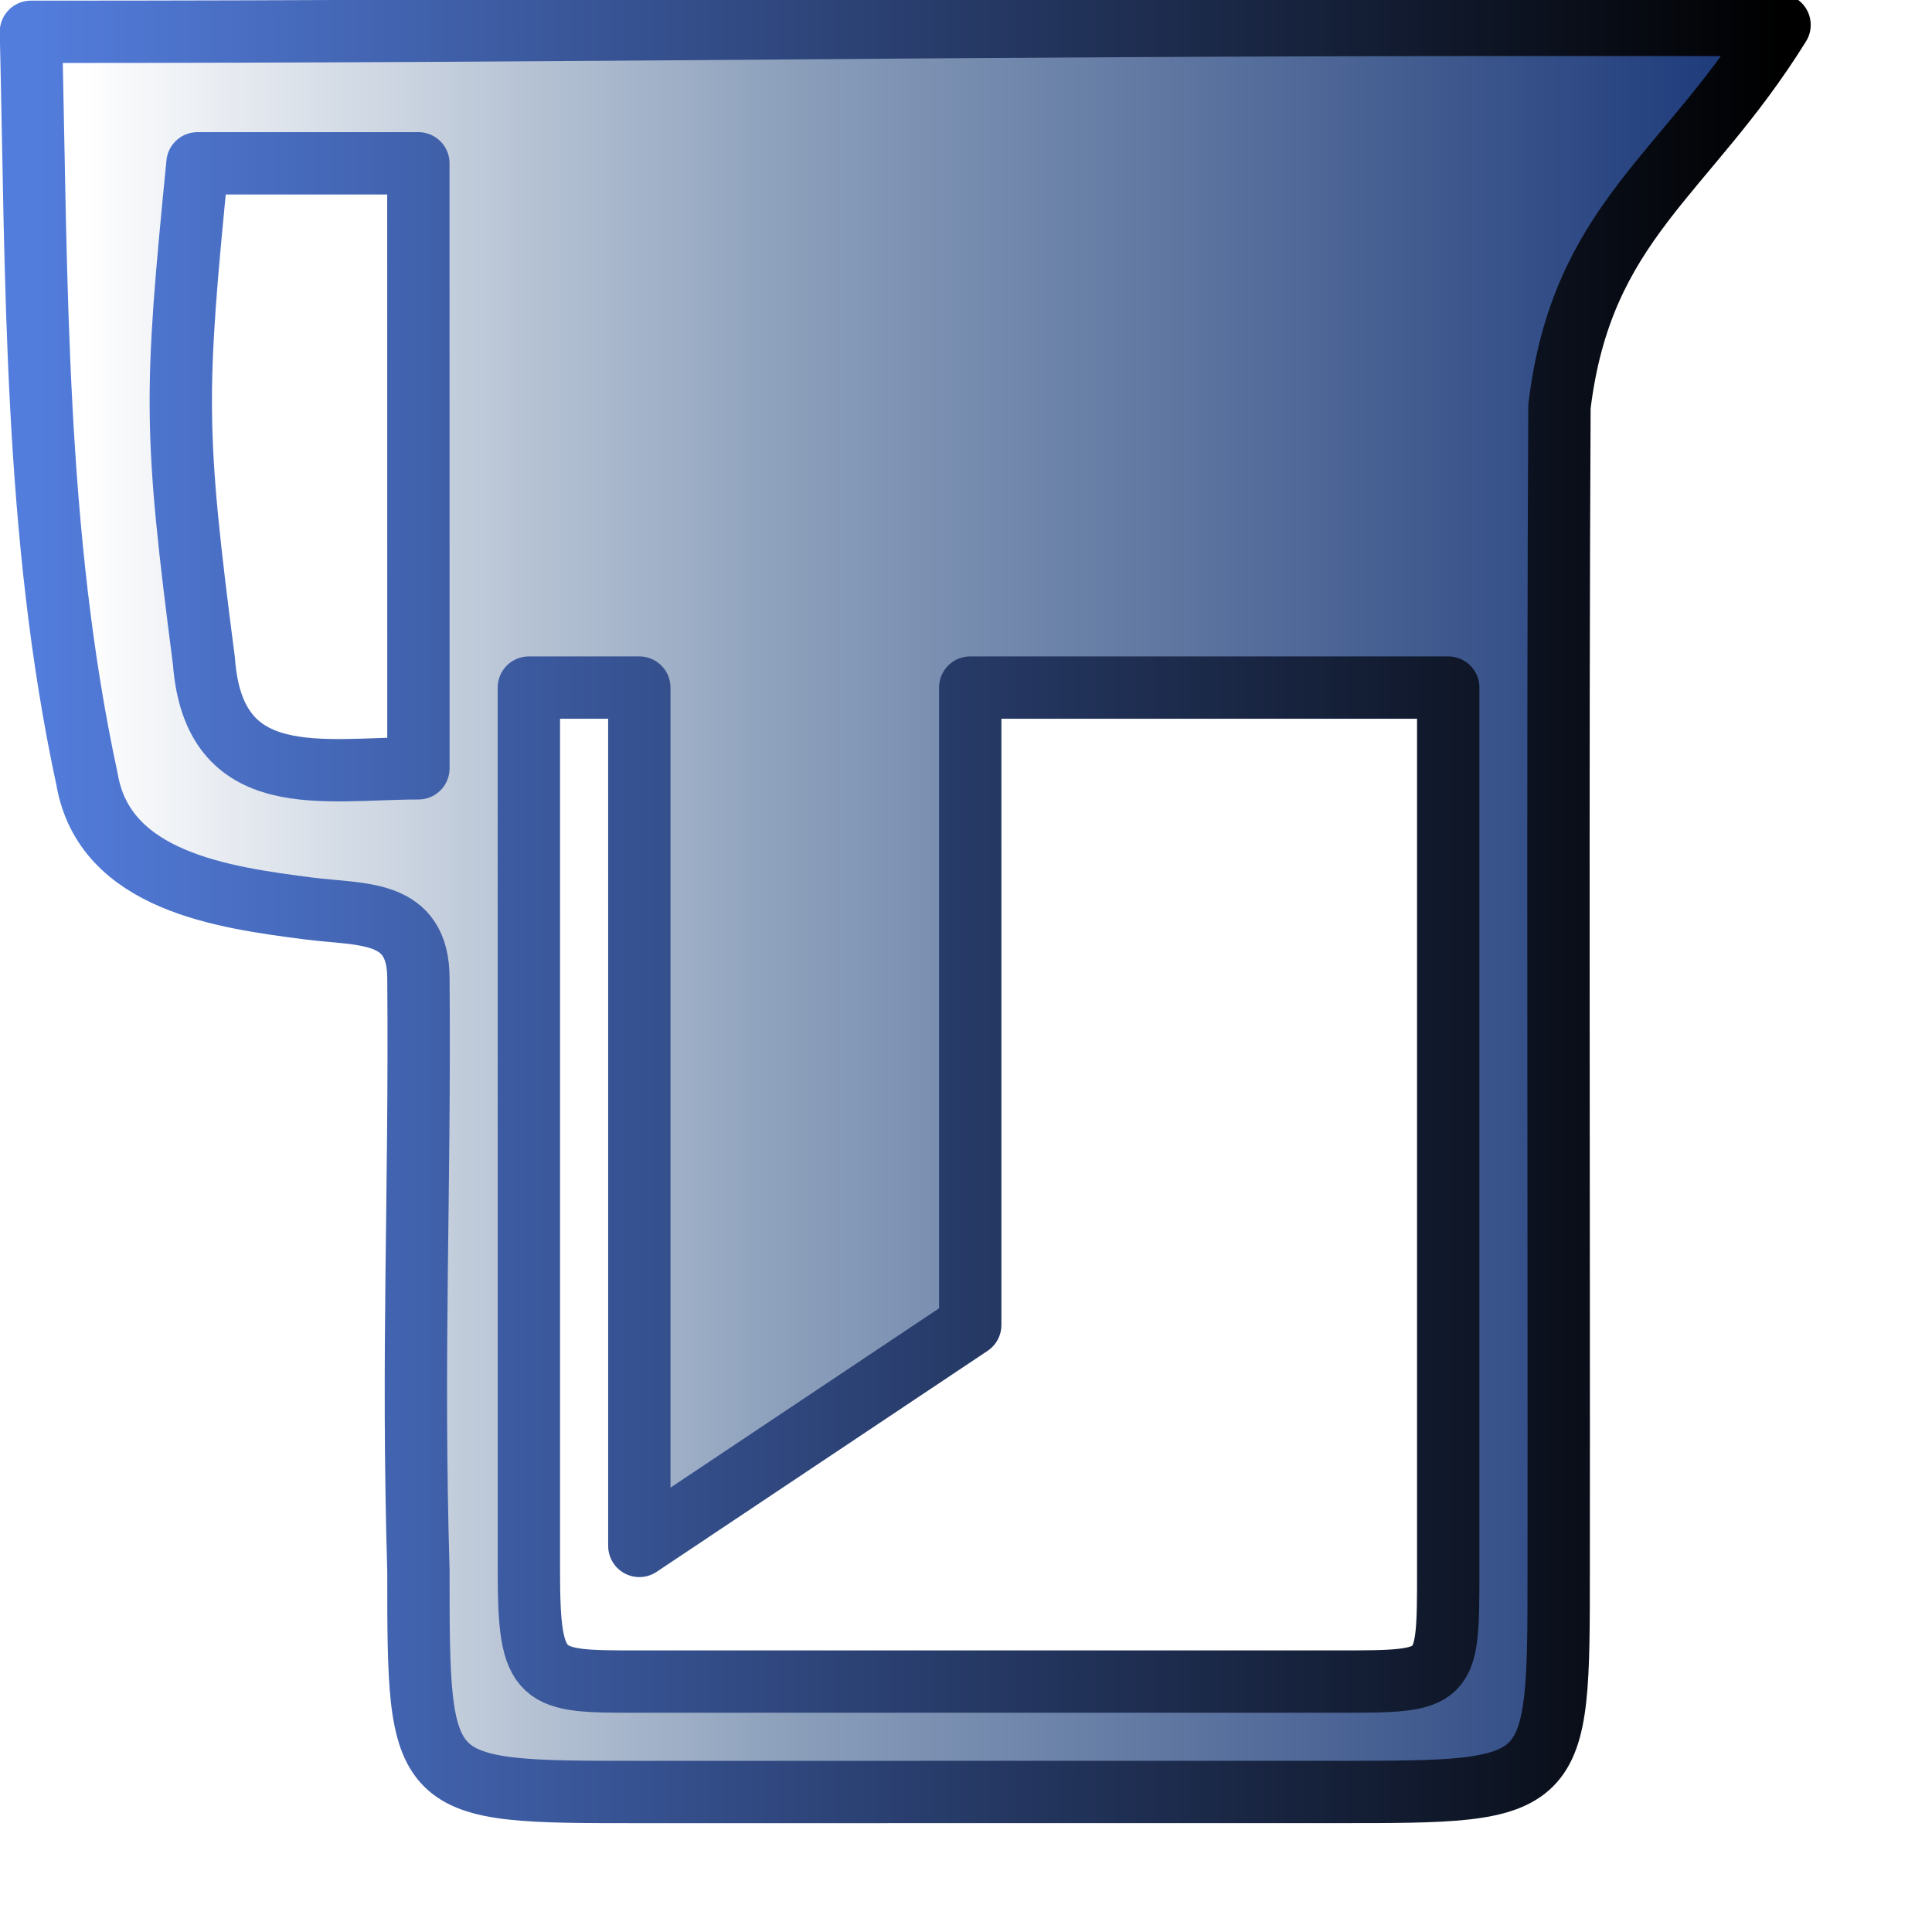
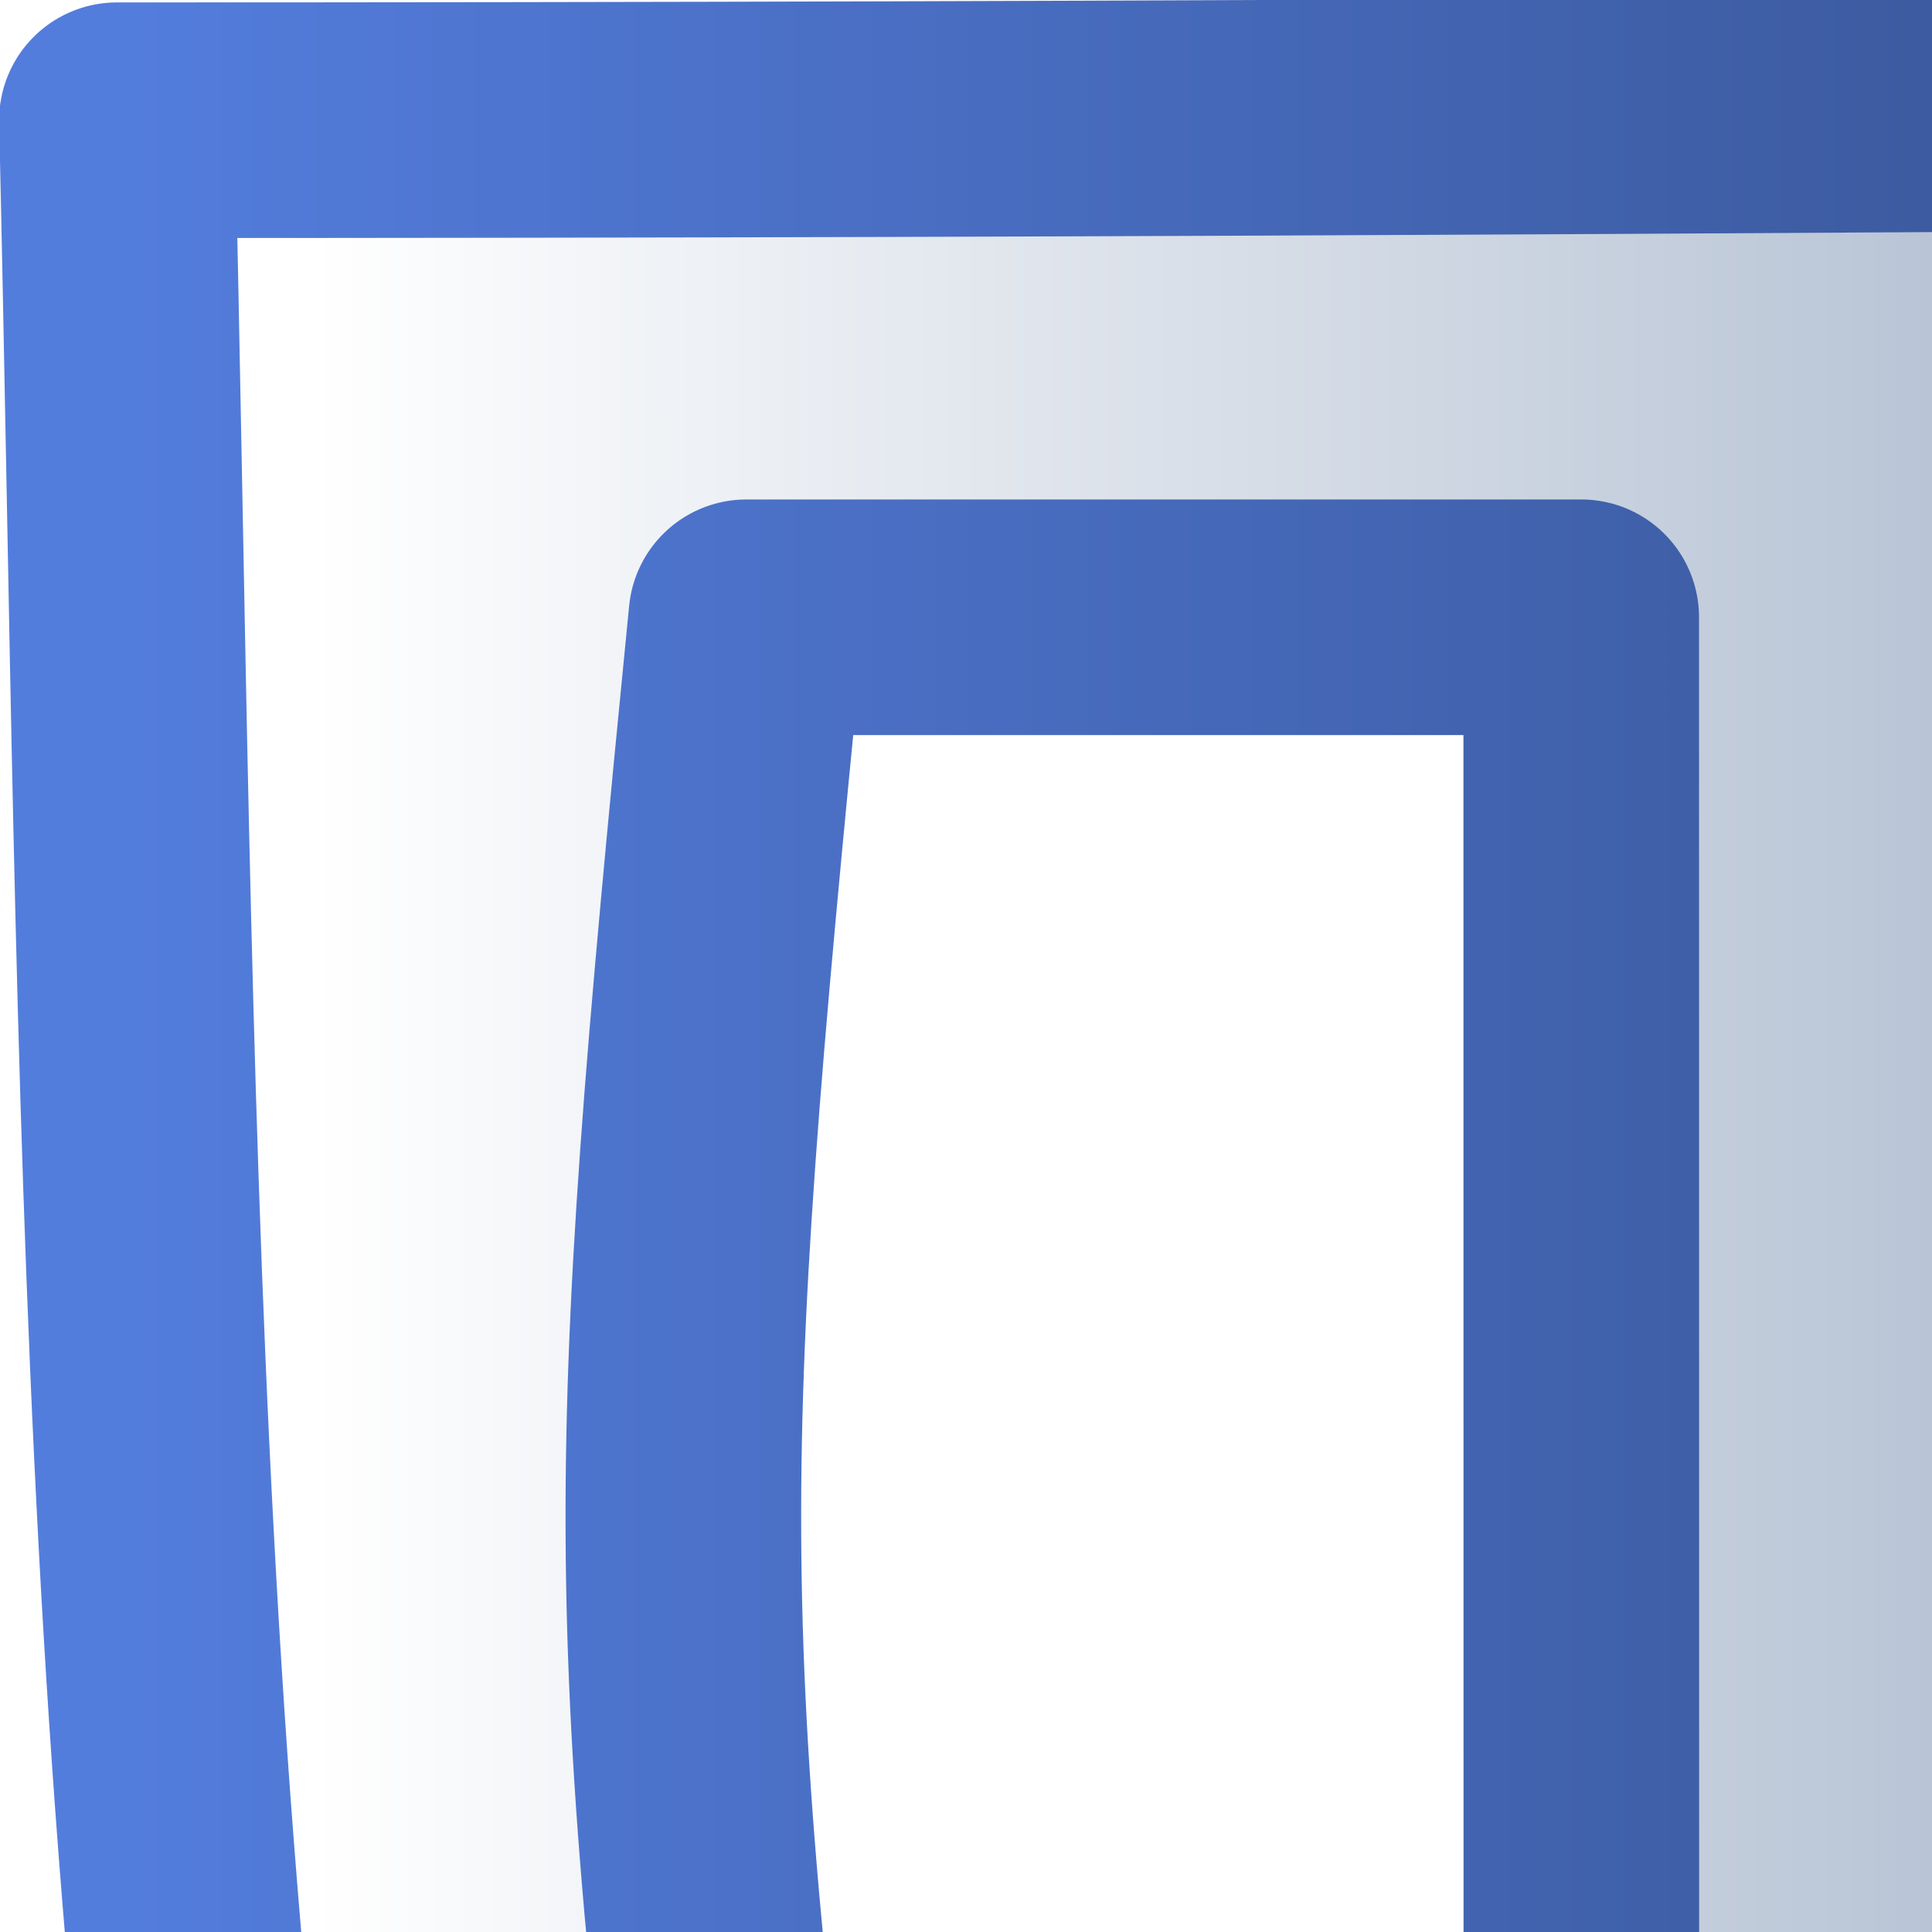
- <svg xmlns="http://www.w3.org/2000/svg" xmlns:xlink="http://www.w3.org/1999/xlink" width="82mm" height="82mm" id="svg2">
+ <svg xmlns="http://www.w3.org/2000/svg" xmlns:xlink="http://www.w3.org/1999/xlink" viewBox="0 0 82 82" id="svg2">
  <defs id="defs4">
    <linearGradient id="linearGradient5003">
      <stop style="stop-color:#537ddd;stop-opacity:1;" offset="0" id="stop5005" />
      <stop style="stop-color:#000000;stop-opacity:1;" offset="1" id="stop5007" />
    </linearGradient>
    <linearGradient id="linearGradient4993">
      <stop style="stop-color:#183577;stop-opacity:1;" offset="0" id="stop4995" />
      <stop id="stop5001" offset="0.581" style="stop-color:#8b9fbb;stop-opacity:1;" />
      <stop style="stop-color:#ffffff;stop-opacity:1;" offset="1" id="stop4997" />
    </linearGradient>
    <linearGradient xlink:href="#linearGradient4993" id="linearGradient4999" x1="283.465" y1="141.727" x2="11.136" y2="141.727" gradientUnits="userSpaceOnUse" gradientTransform="translate(2,4)" />
    <linearGradient xlink:href="#linearGradient5003" id="linearGradient5009" x1="2.962" y1="141.727" x2="283.465" y2="141.727" gradientUnits="userSpaceOnUse" gradientTransform="translate(2,4)" />
  </defs>
  <g id="layer1">
    <path style="fill:none;fill-opacity:0.75;fill-rule:evenodd;stroke:#000000;stroke-width:1px;stroke-linecap:butt;stroke-linejoin:miter;stroke-opacity:1" d="M 19.726,9.619 L 19.726,9.619 z " id="path1319" />
    <path style="fill:url(#linearGradient4999);fill-opacity:1;fill-rule:evenodd;stroke:url(#linearGradient5009);stroke-width:10;stroke-linecap:butt;stroke-linejoin:round;marker-start:none;stroke-miterlimit:4;stroke-dasharray:none;stroke-opacity:1" d="M 4.962,5.103 C 5.9,45.126 5.473,85.71 13.962,125.009 C 16.76,141.423 35.988,143.987 49.462,145.728 C 58.113,146.846 67.113,145.743 67.121,156.965 C 67.4,192.32 66.077,216.699 67.121,252.027 C 67.121,287.46 67.125,287.465 102.558,287.465 C 155.708,287.465 179.165,287.458 214.598,287.458 C 250.032,287.458 250.036,287.453 250.036,252.02 C 250.095,194.729 249.853,122.484 250.161,65.198 C 253.76,35.528 270.367,28.329 285.465,4 C 271.475,4 259.395,3.989 244.973,3.989 C 152.174,3.989 97.762,5.103 4.962,5.103 z M 31.679,26.199 C 44.835,26.199 53.955,26.199 67.112,26.199 C 67.112,69.709 67.121,79.741 67.121,123.251 C 51.781,123.253 34.282,127.279 32.712,106.046 C 27.888,68.867 28.016,63.287 31.679,26.199 z M 84.837,110.299 L 102.556,110.299 L 102.558,247.987 L 155.641,212.542 L 155.639,110.299 L 232.315,110.299 L 232.315,252.031 C 232.315,269.748 232.315,269.748 214.598,269.748 L 102.221,269.748 C 86.683,269.748 84.839,269.752 84.839,252.031 L 84.837,110.299 z " id="path1325" />
  </g>
</svg>
